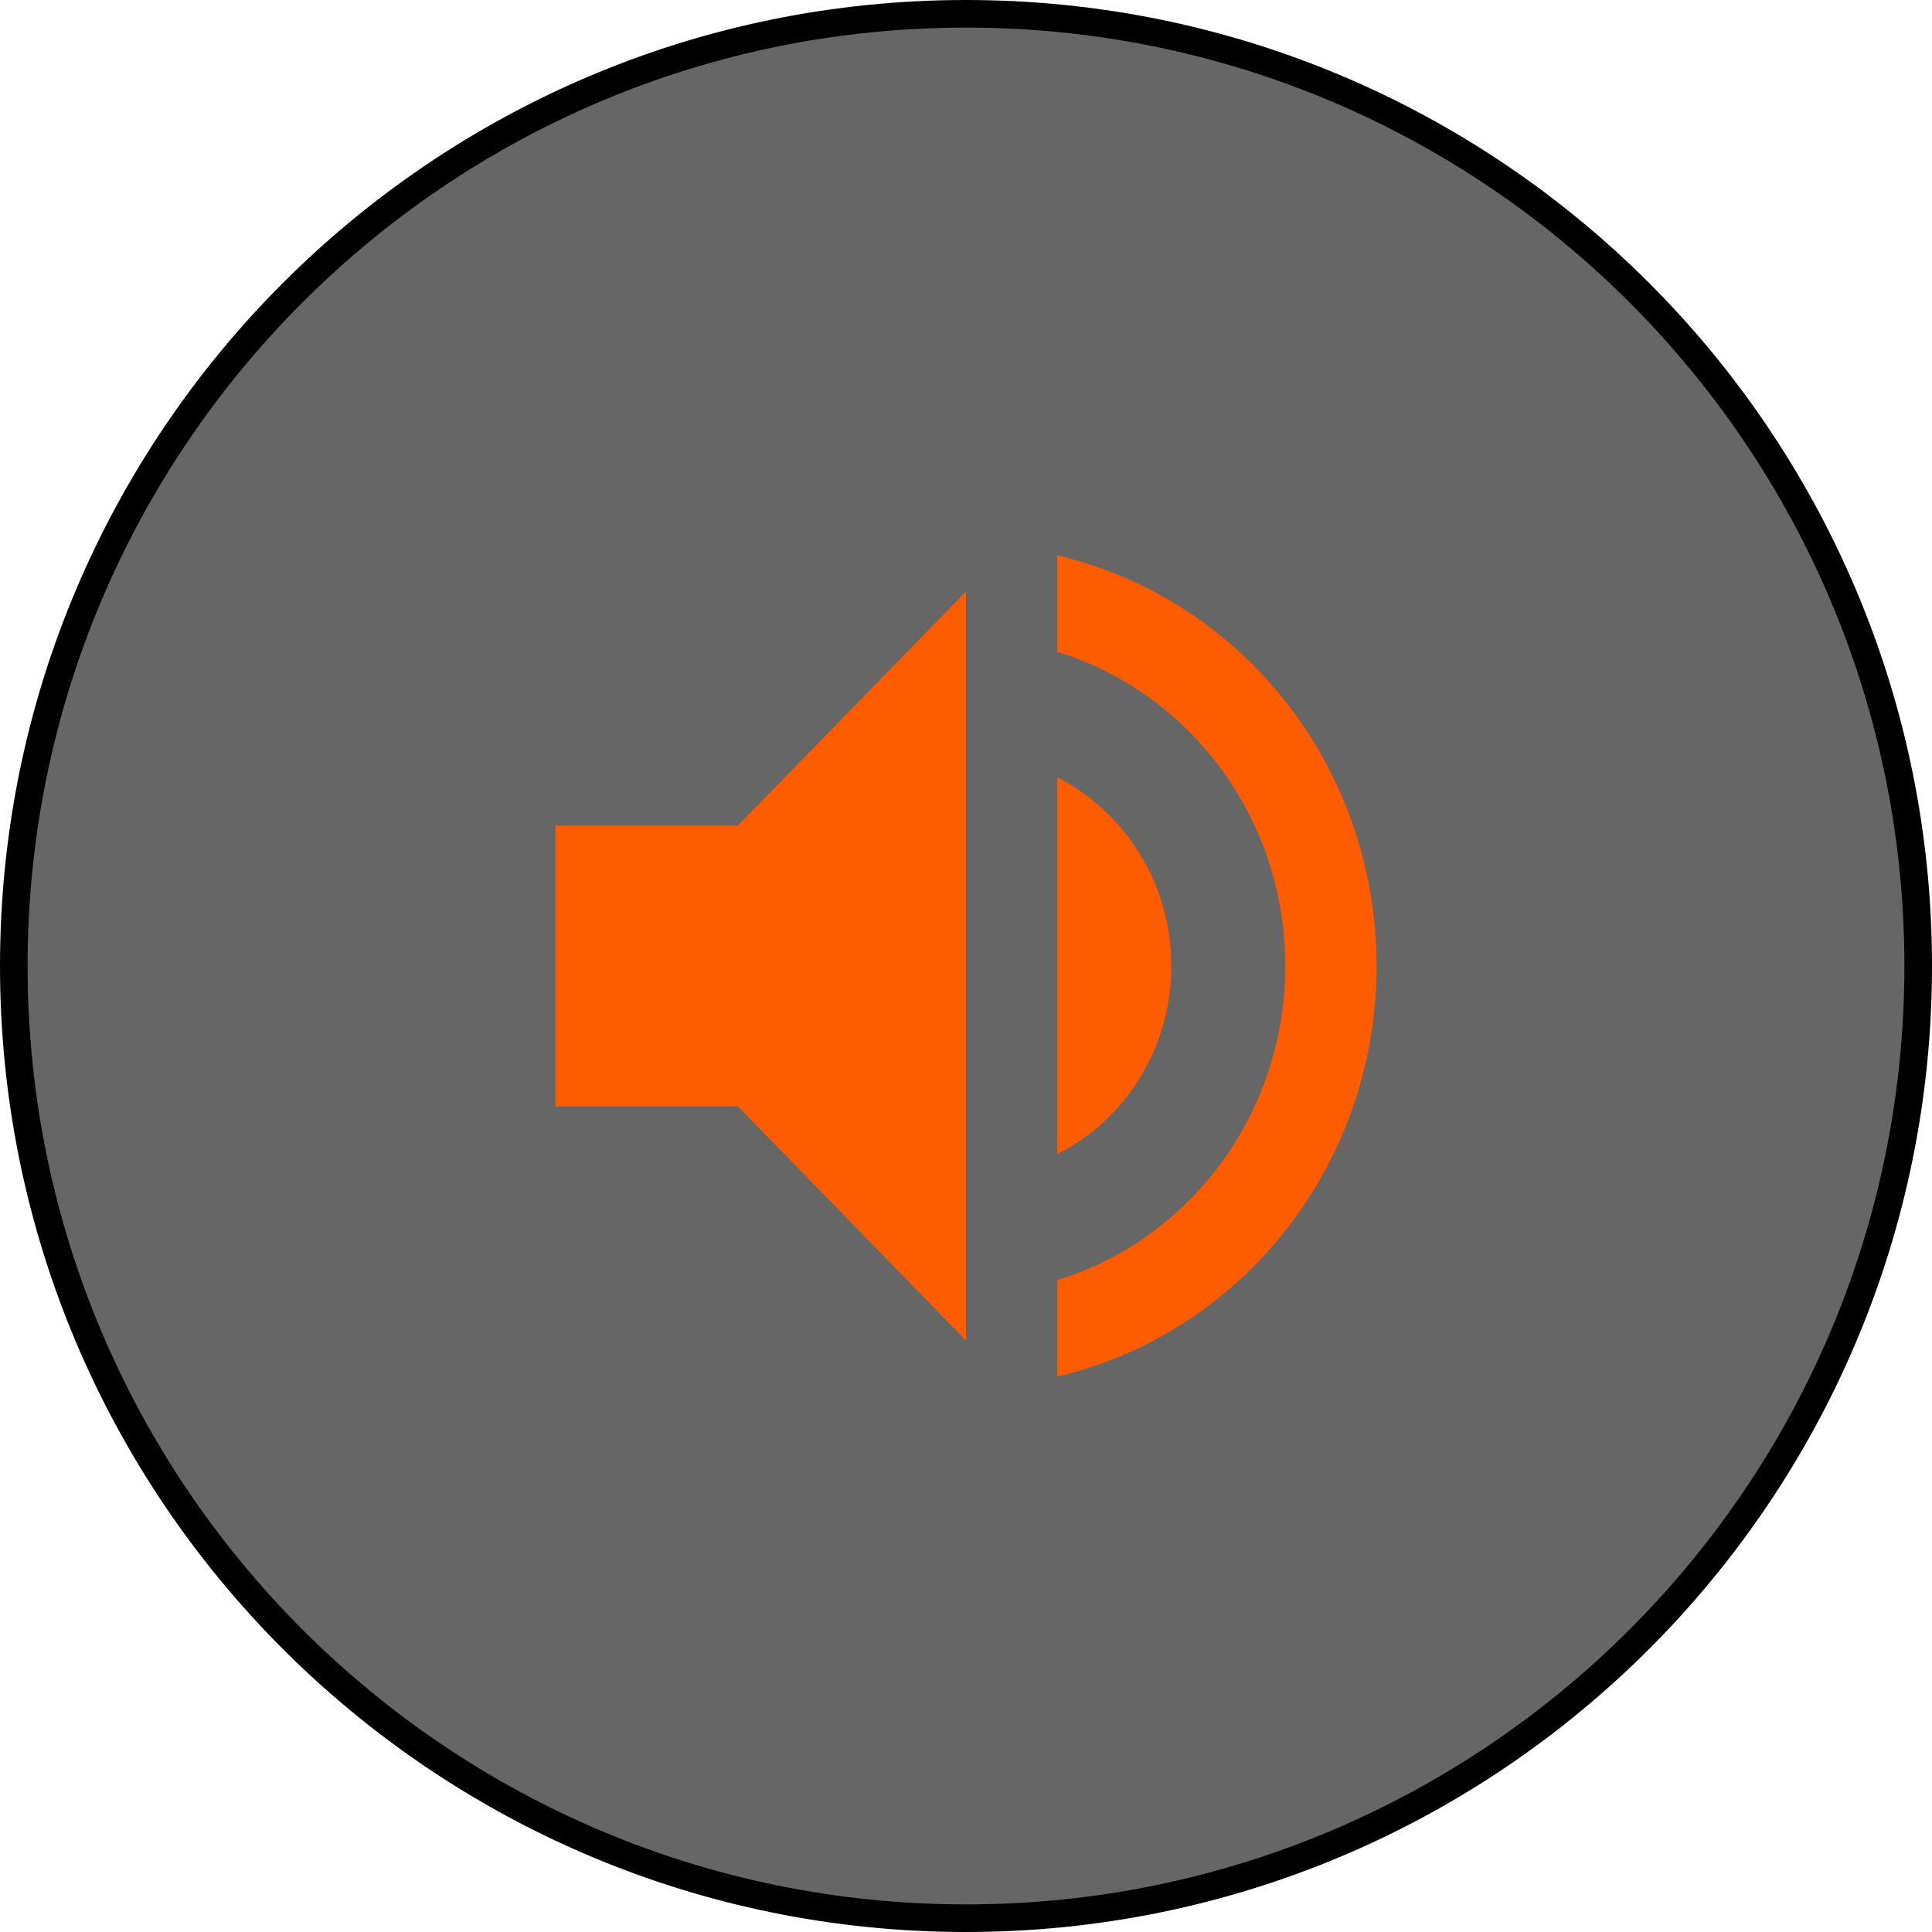
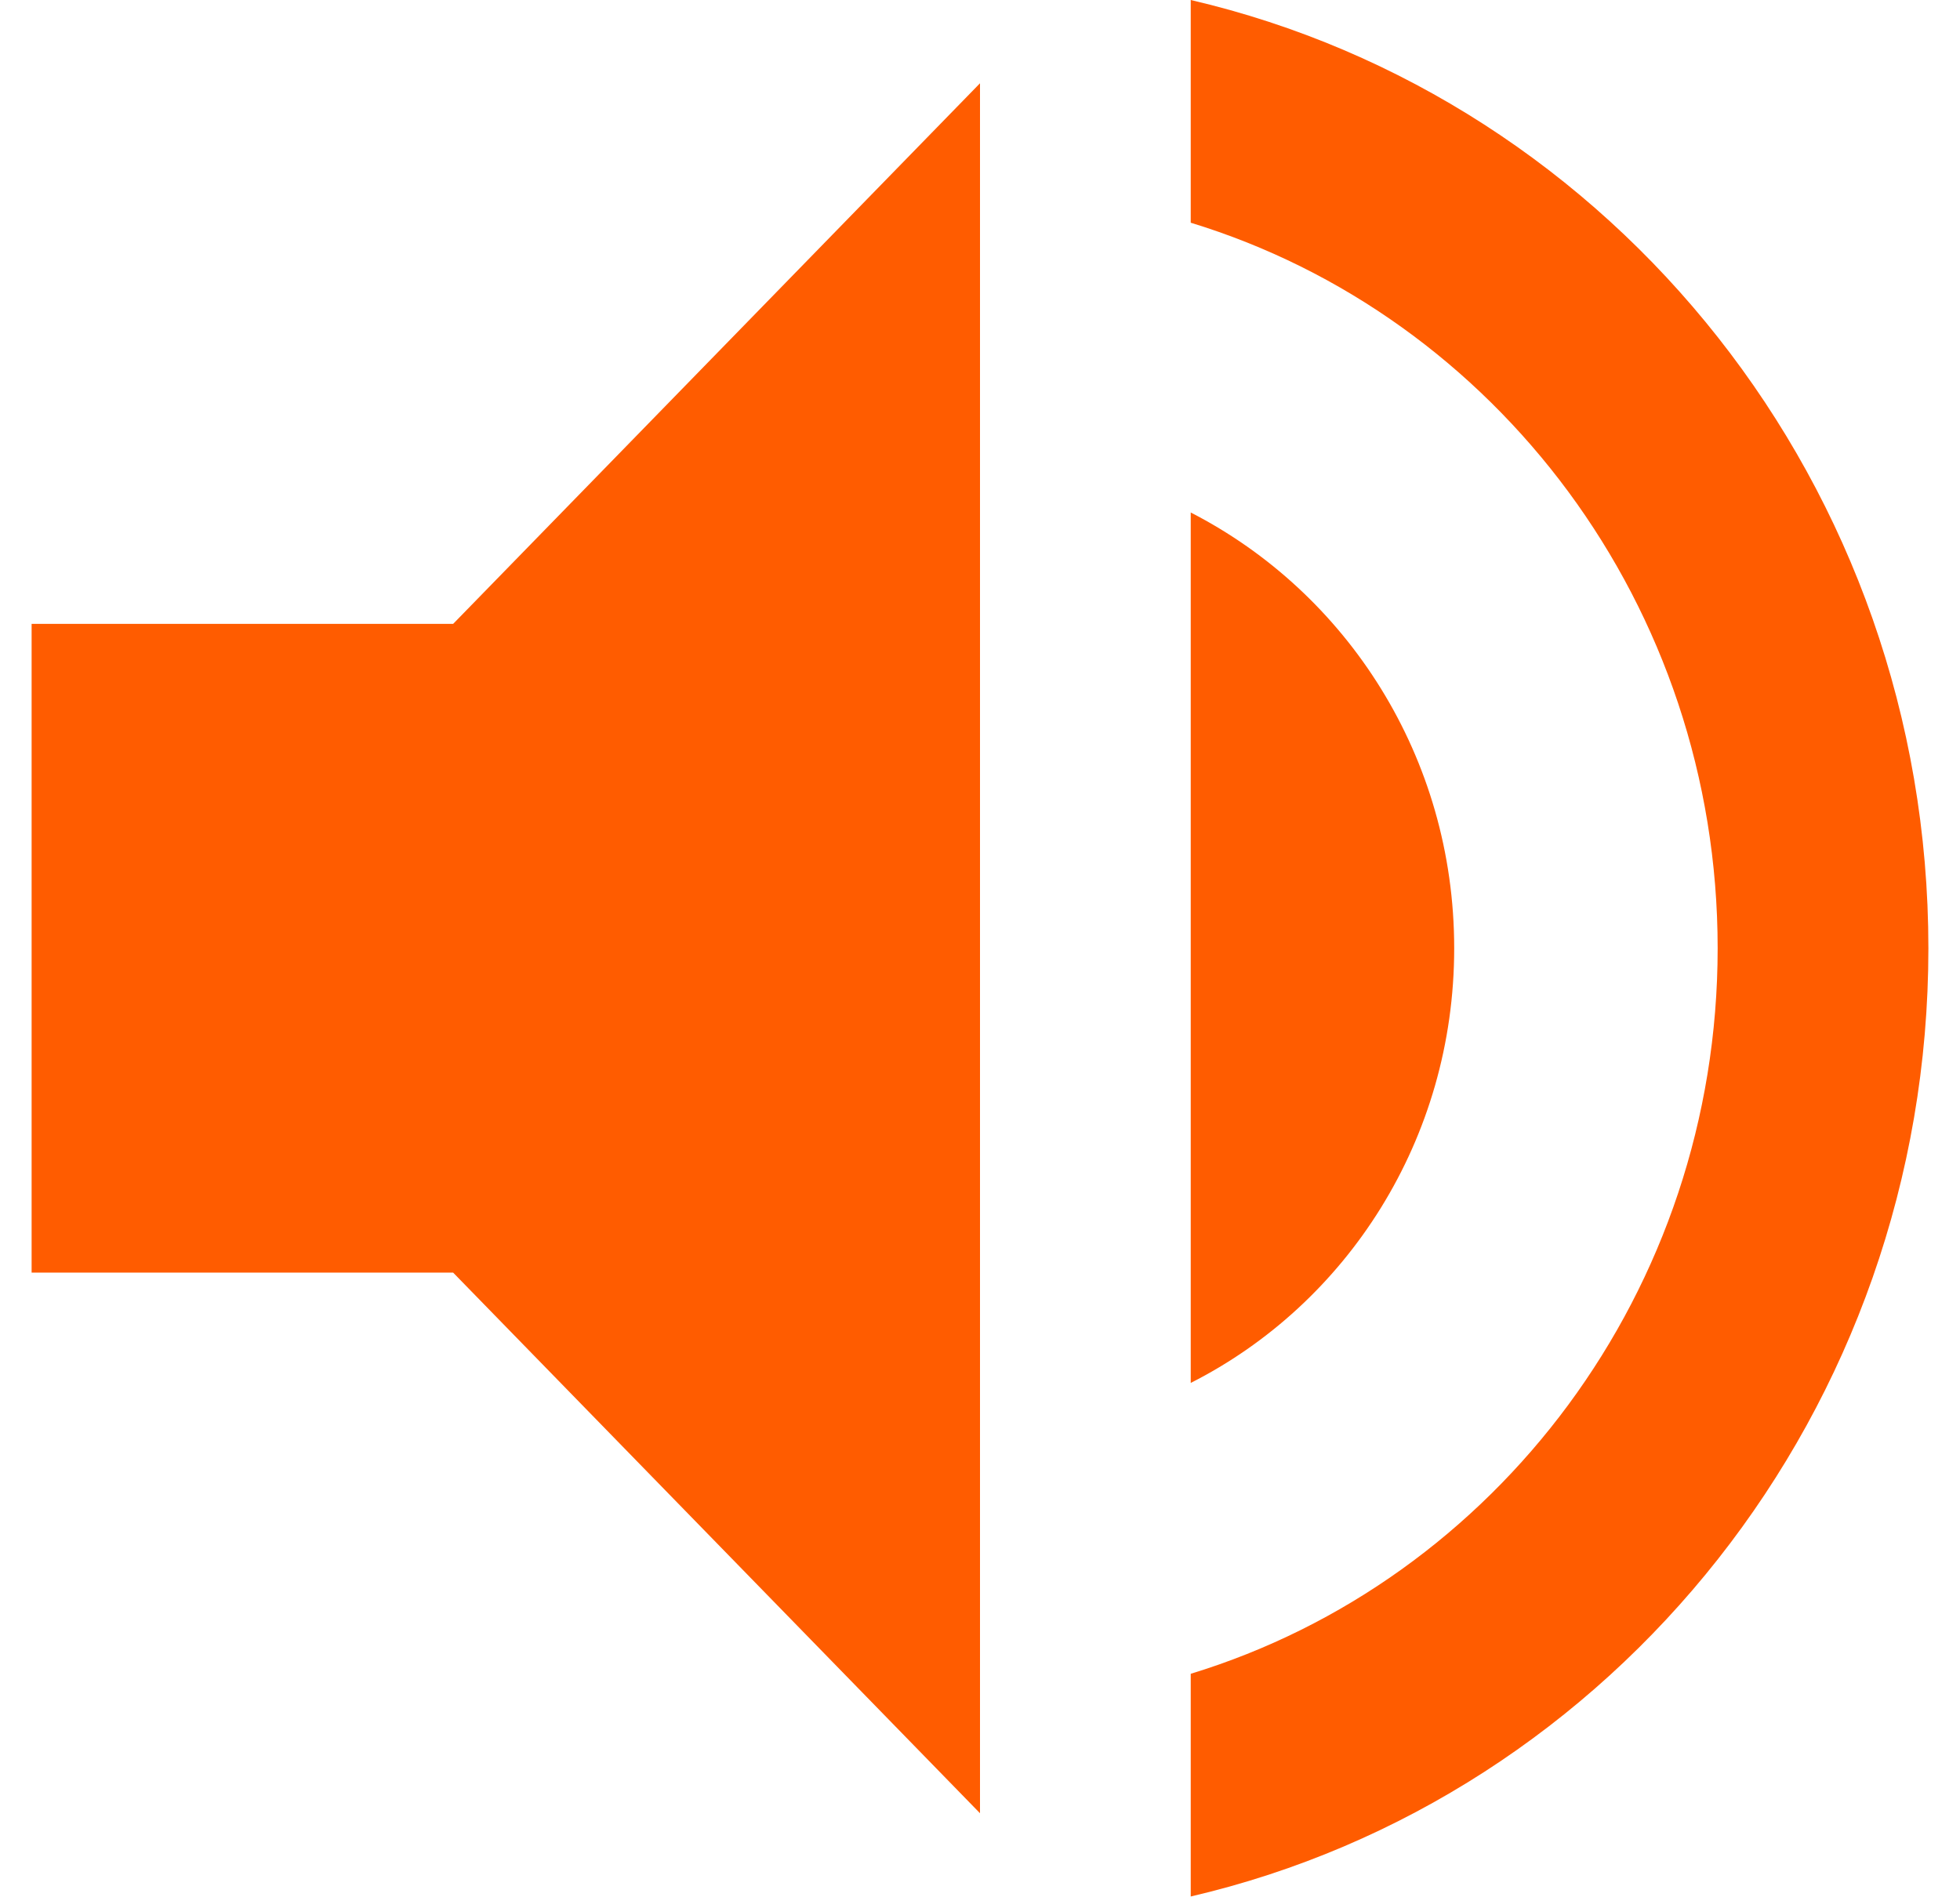
- <svg xmlns="http://www.w3.org/2000/svg" width="70" height="70" viewBox="0 0 70 70" fill="none">
-   <circle cx="35" cy="35" r="34.5" fill="black" fill-opacity="0.6" stroke="black" />
-   <path d="M20.125 29.912V40.088H26.736L35 48.569V21.431L26.736 29.912H20.125ZM42.438 35C42.438 31.998 40.752 29.42 38.306 28.165V41.818C40.752 40.58 42.438 38.002 42.438 35ZM38.306 20.125V23.619C43.082 25.078 46.569 29.623 46.569 35C46.569 40.377 43.082 44.922 38.306 46.381V49.875C44.933 48.331 49.875 42.259 49.875 35C49.875 27.741 44.933 21.669 38.306 20.125Z" fill="#FF5C00" />
+ <svg xmlns="http://www.w3.org/2000/svg" width="31" height="30" viewBox="0 0 31 30" fill="none">
+   <path d="M0.5 9.869V20.131H7.167L15.5 28.683V1.317L7.167 9.869H0.5ZM23 15C23 11.973 21.3 9.373 18.833 8.107V21.876C21.3 20.627 23 18.027 23 15ZM18.833 0V3.523C23.65 4.994 27.167 9.578 27.167 15C27.167 20.422 23.65 25.006 18.833 26.477V30C25.517 28.444 30.5 22.32 30.5 15C30.5 7.68 25.517 1.556 18.833 0Z" fill="#FF5C00" />
</svg>
